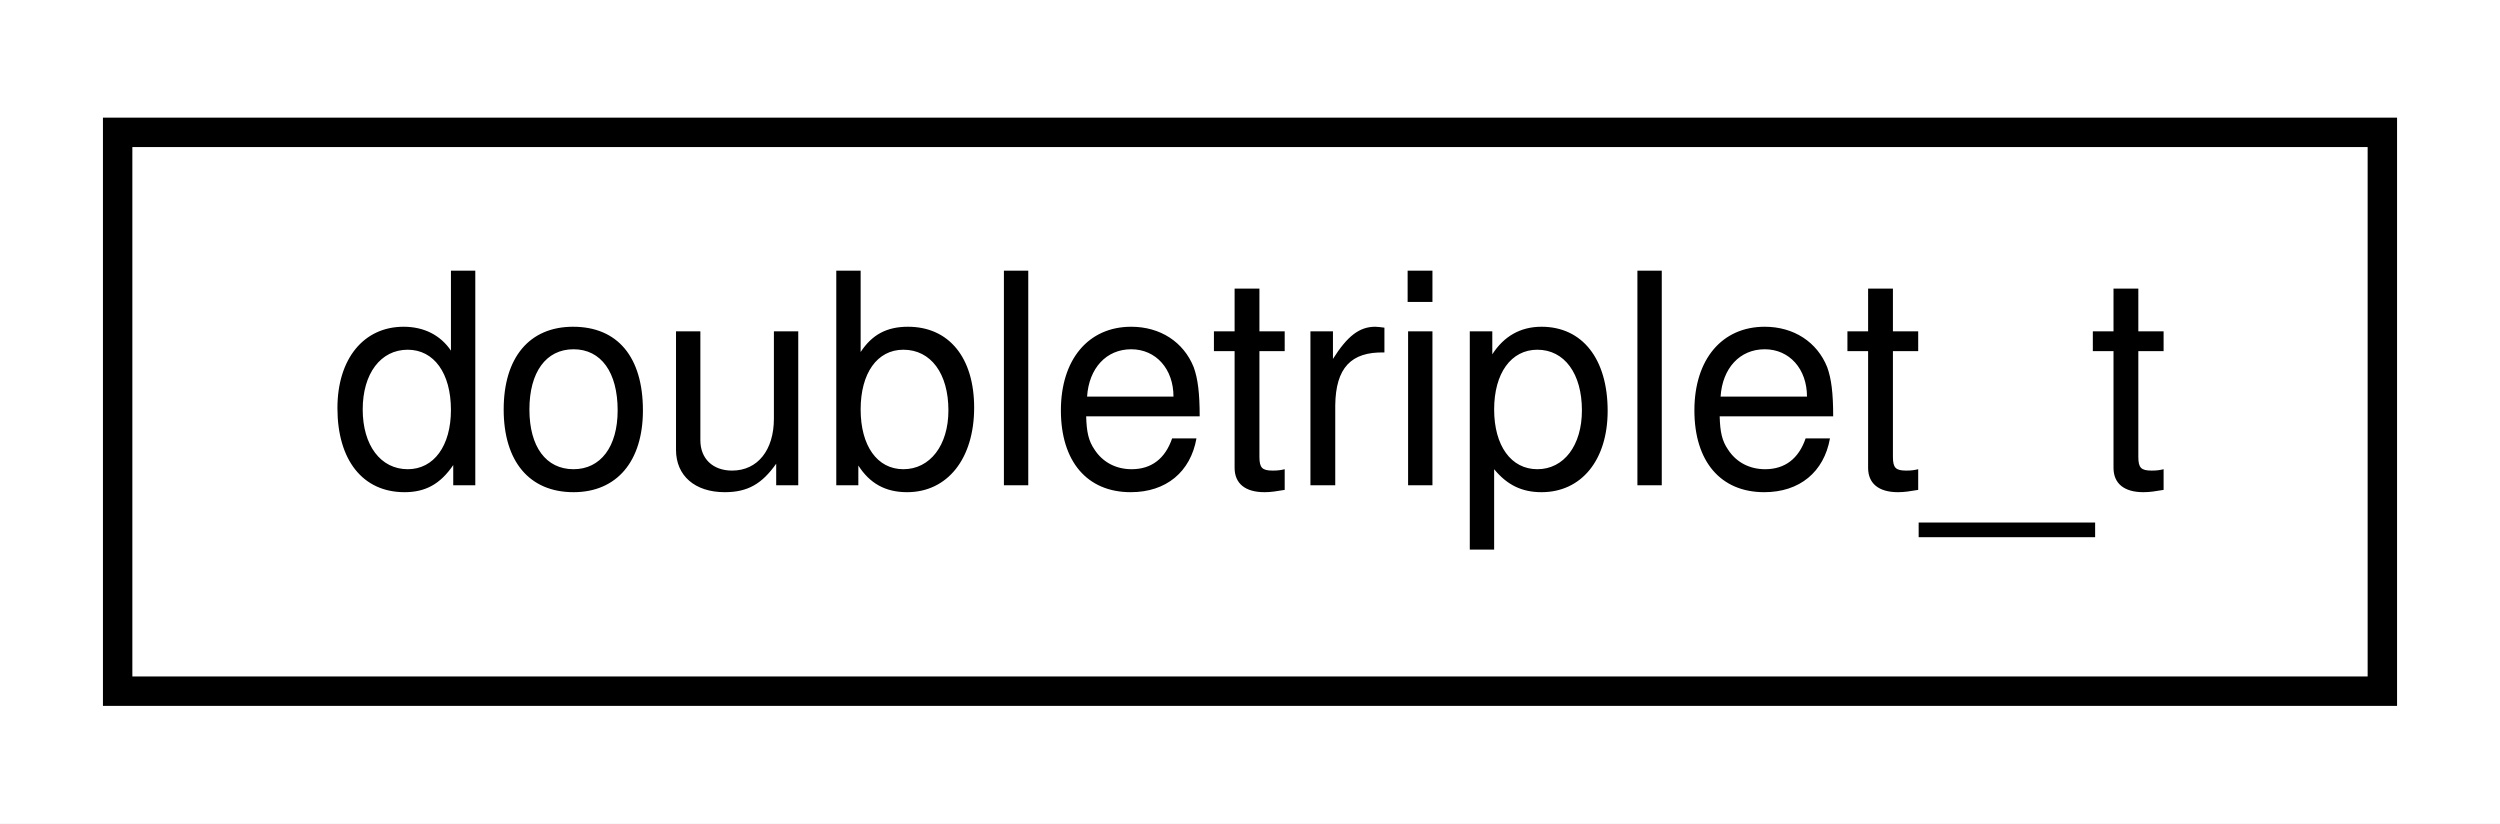
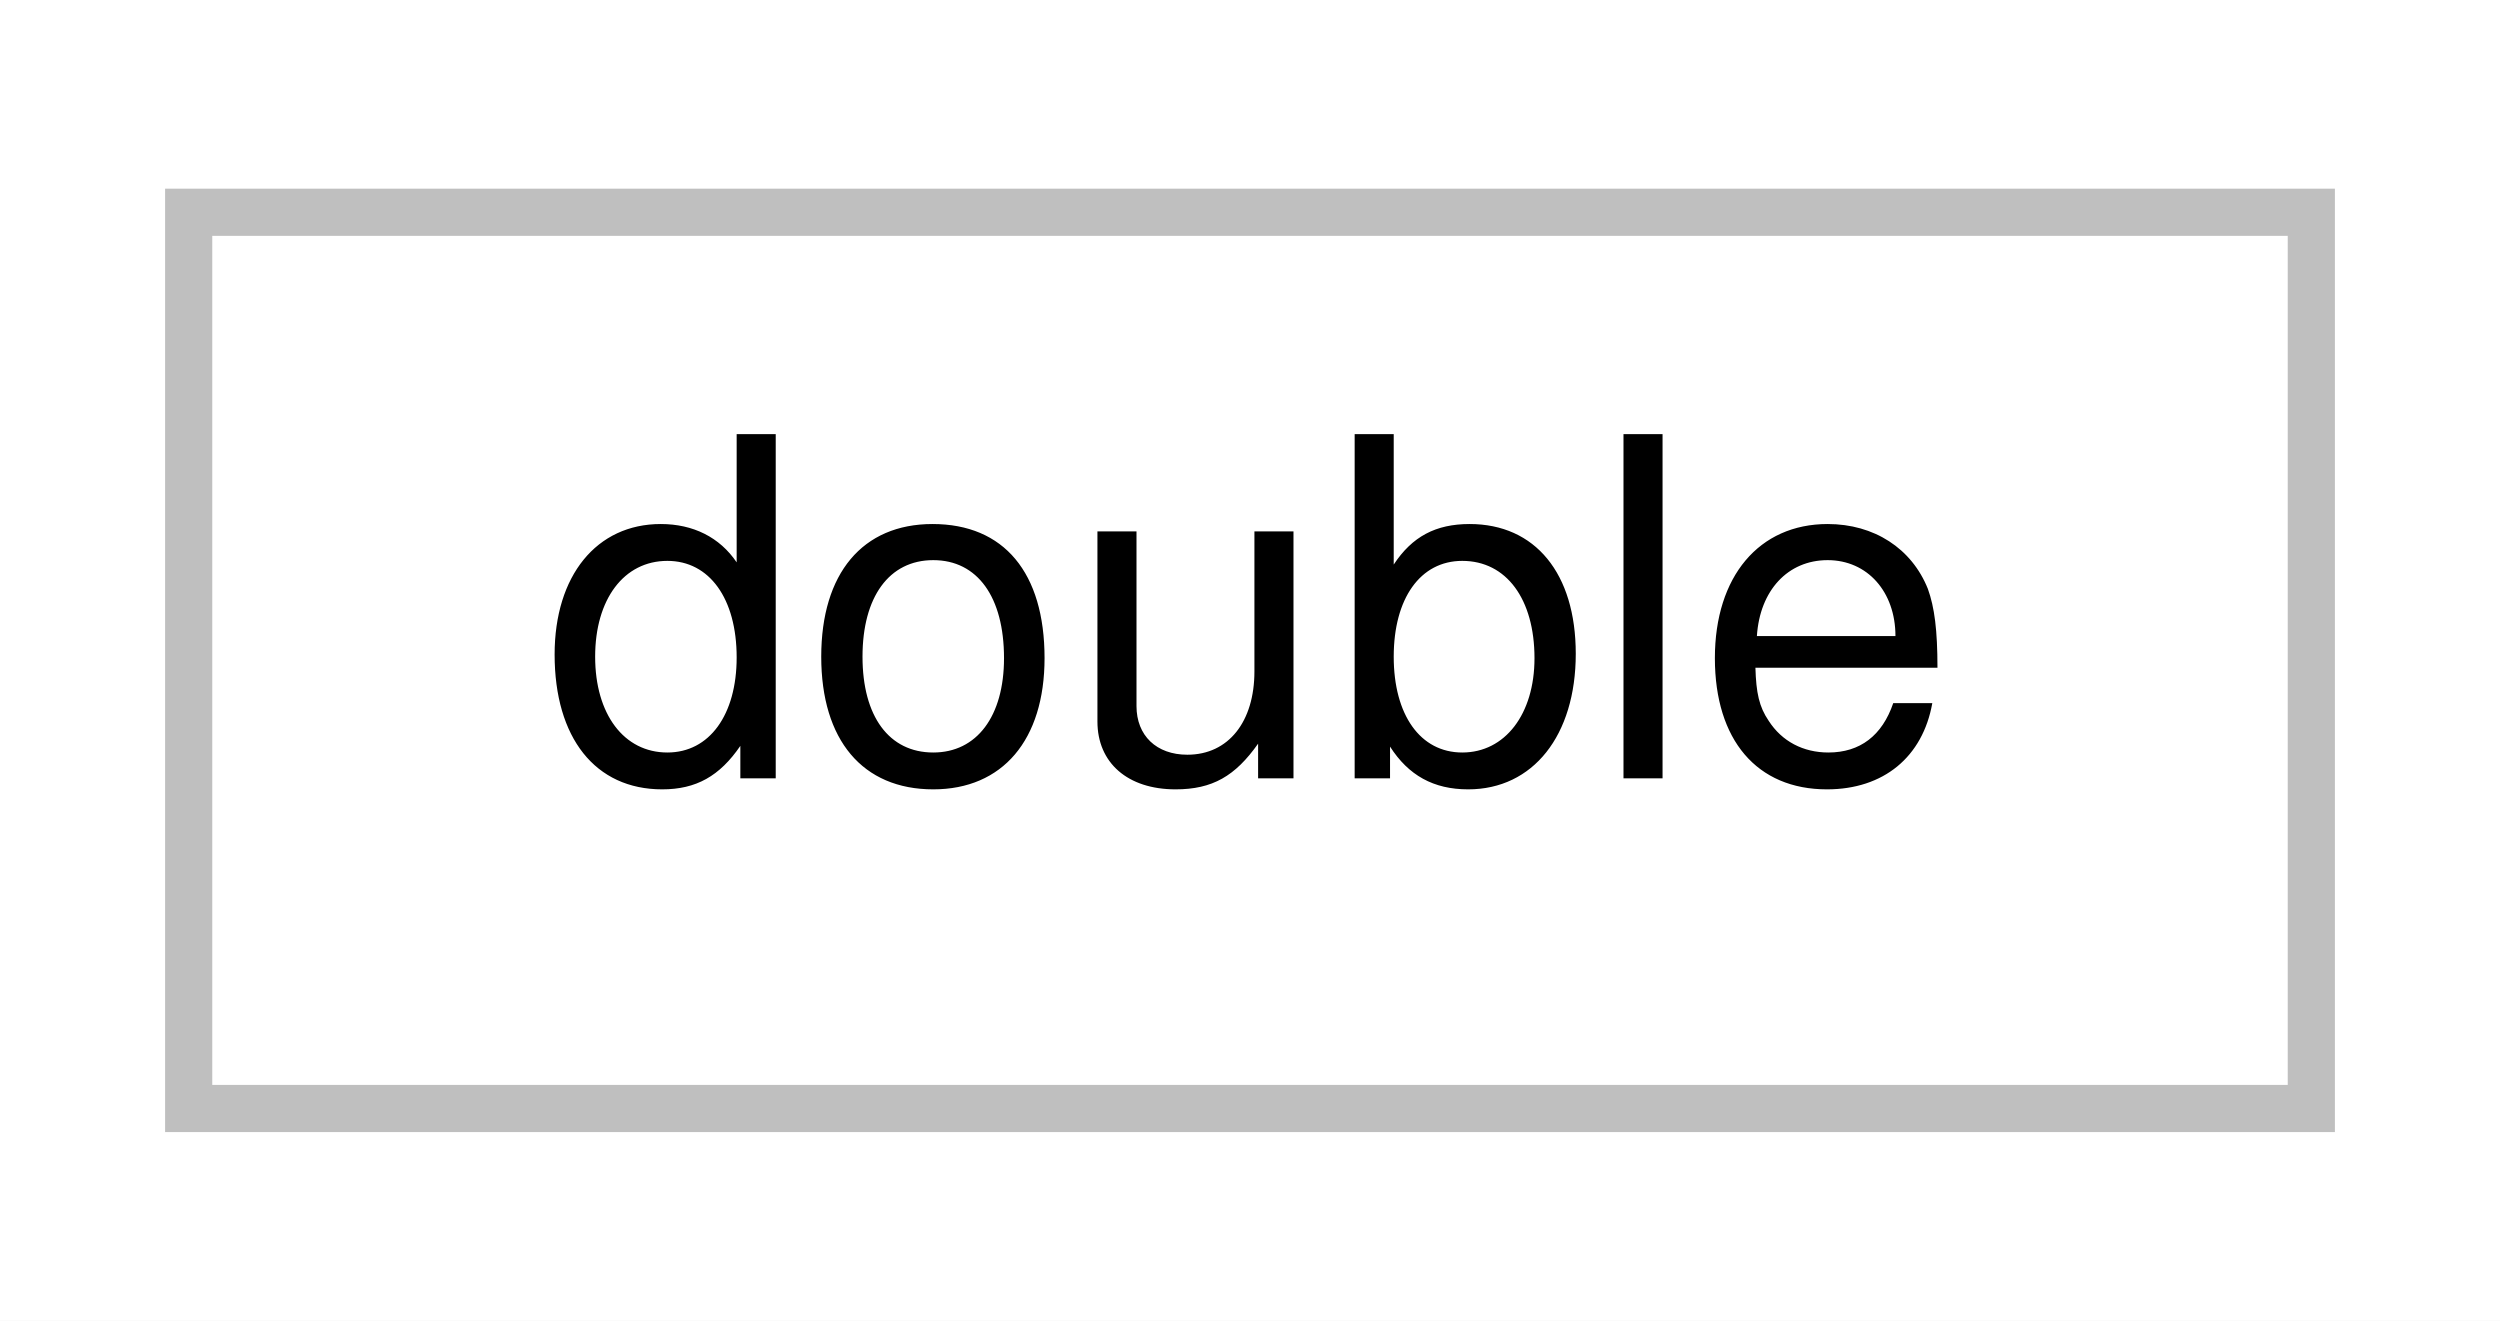
- <svg xmlns="http://www.w3.org/2000/svg" xmlns:xlink="http://www.w3.org/1999/xlink" width="85pt" height="28pt" viewBox="0.00 0.00 85.00 28.00">
+ <svg xmlns="http://www.w3.org/2000/svg" width="53pt" height="28pt" viewBox="0.00 0.00 53.00 28.00">
  <g id="graph0" class="graph" transform="scale(1 1) rotate(0) translate(4 24)">
-     <polygon fill="white" stroke="none" points="-4,4 -4,-24 81,-24 81,4 -4,4" />
+     <polygon fill="white" stroke="none" points="-4,4 -4,-24 49,-24 49,4 -4,4" />
    <g id="node1" class="node">
-       <g id="a_node1">
-         <a xlink:href="MACROS_8h.html#structdoubletriplet__t" target="_top" xlink:title="doubletriplet_t">
-           <polygon fill="white" stroke="black" points="0,-0.5 0,-19.5 77,-19.5 77,-0.5 0,-0.5" />
-           <text text-anchor="middle" x="38.5" y="-7.5" font-family="Helvetica,sans-Serif" font-size="10.00">doubletriplet_t</text>
-         </a>
-       </g>
+       <polygon fill="white" stroke="#bfbfbf" points="0,-0.5 0,-19.5 45,-19.5 45,-0.5 0,-0.5" />
+       <text text-anchor="middle" x="22.5" y="-7.5" font-family="Helvetica,sans-Serif" font-size="10.00">double</text>
    </g>
  </g>
</svg>
